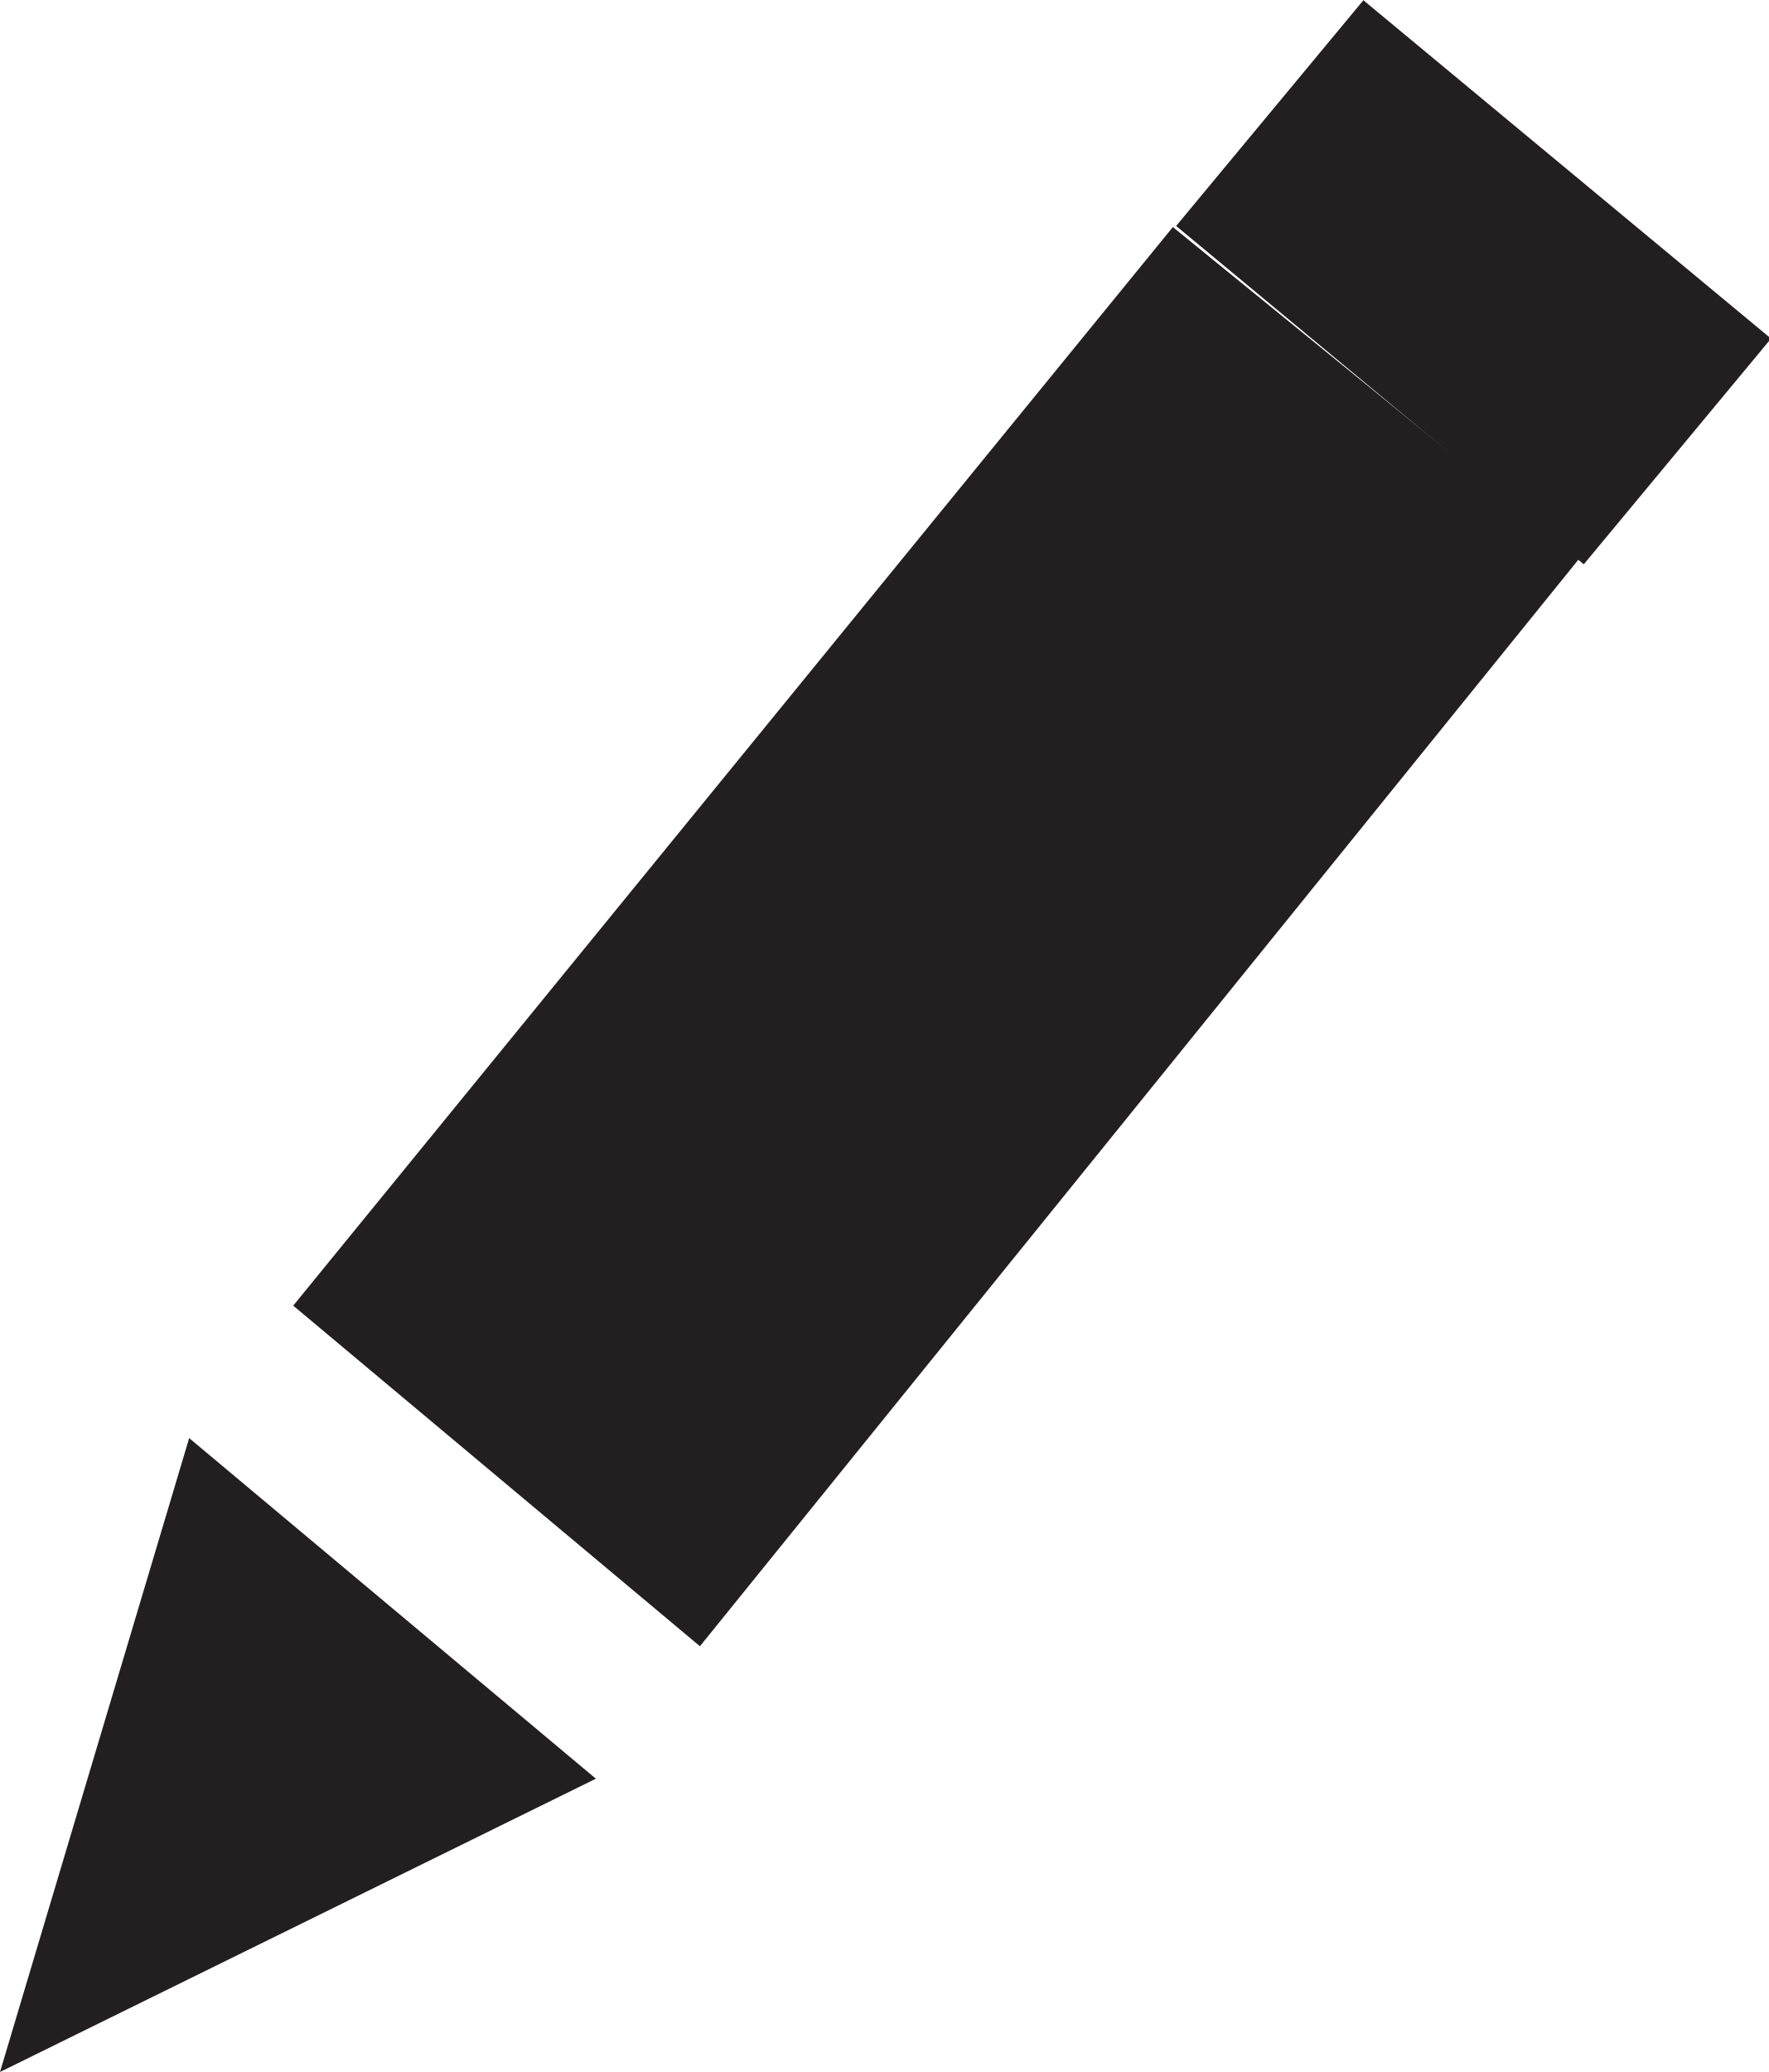
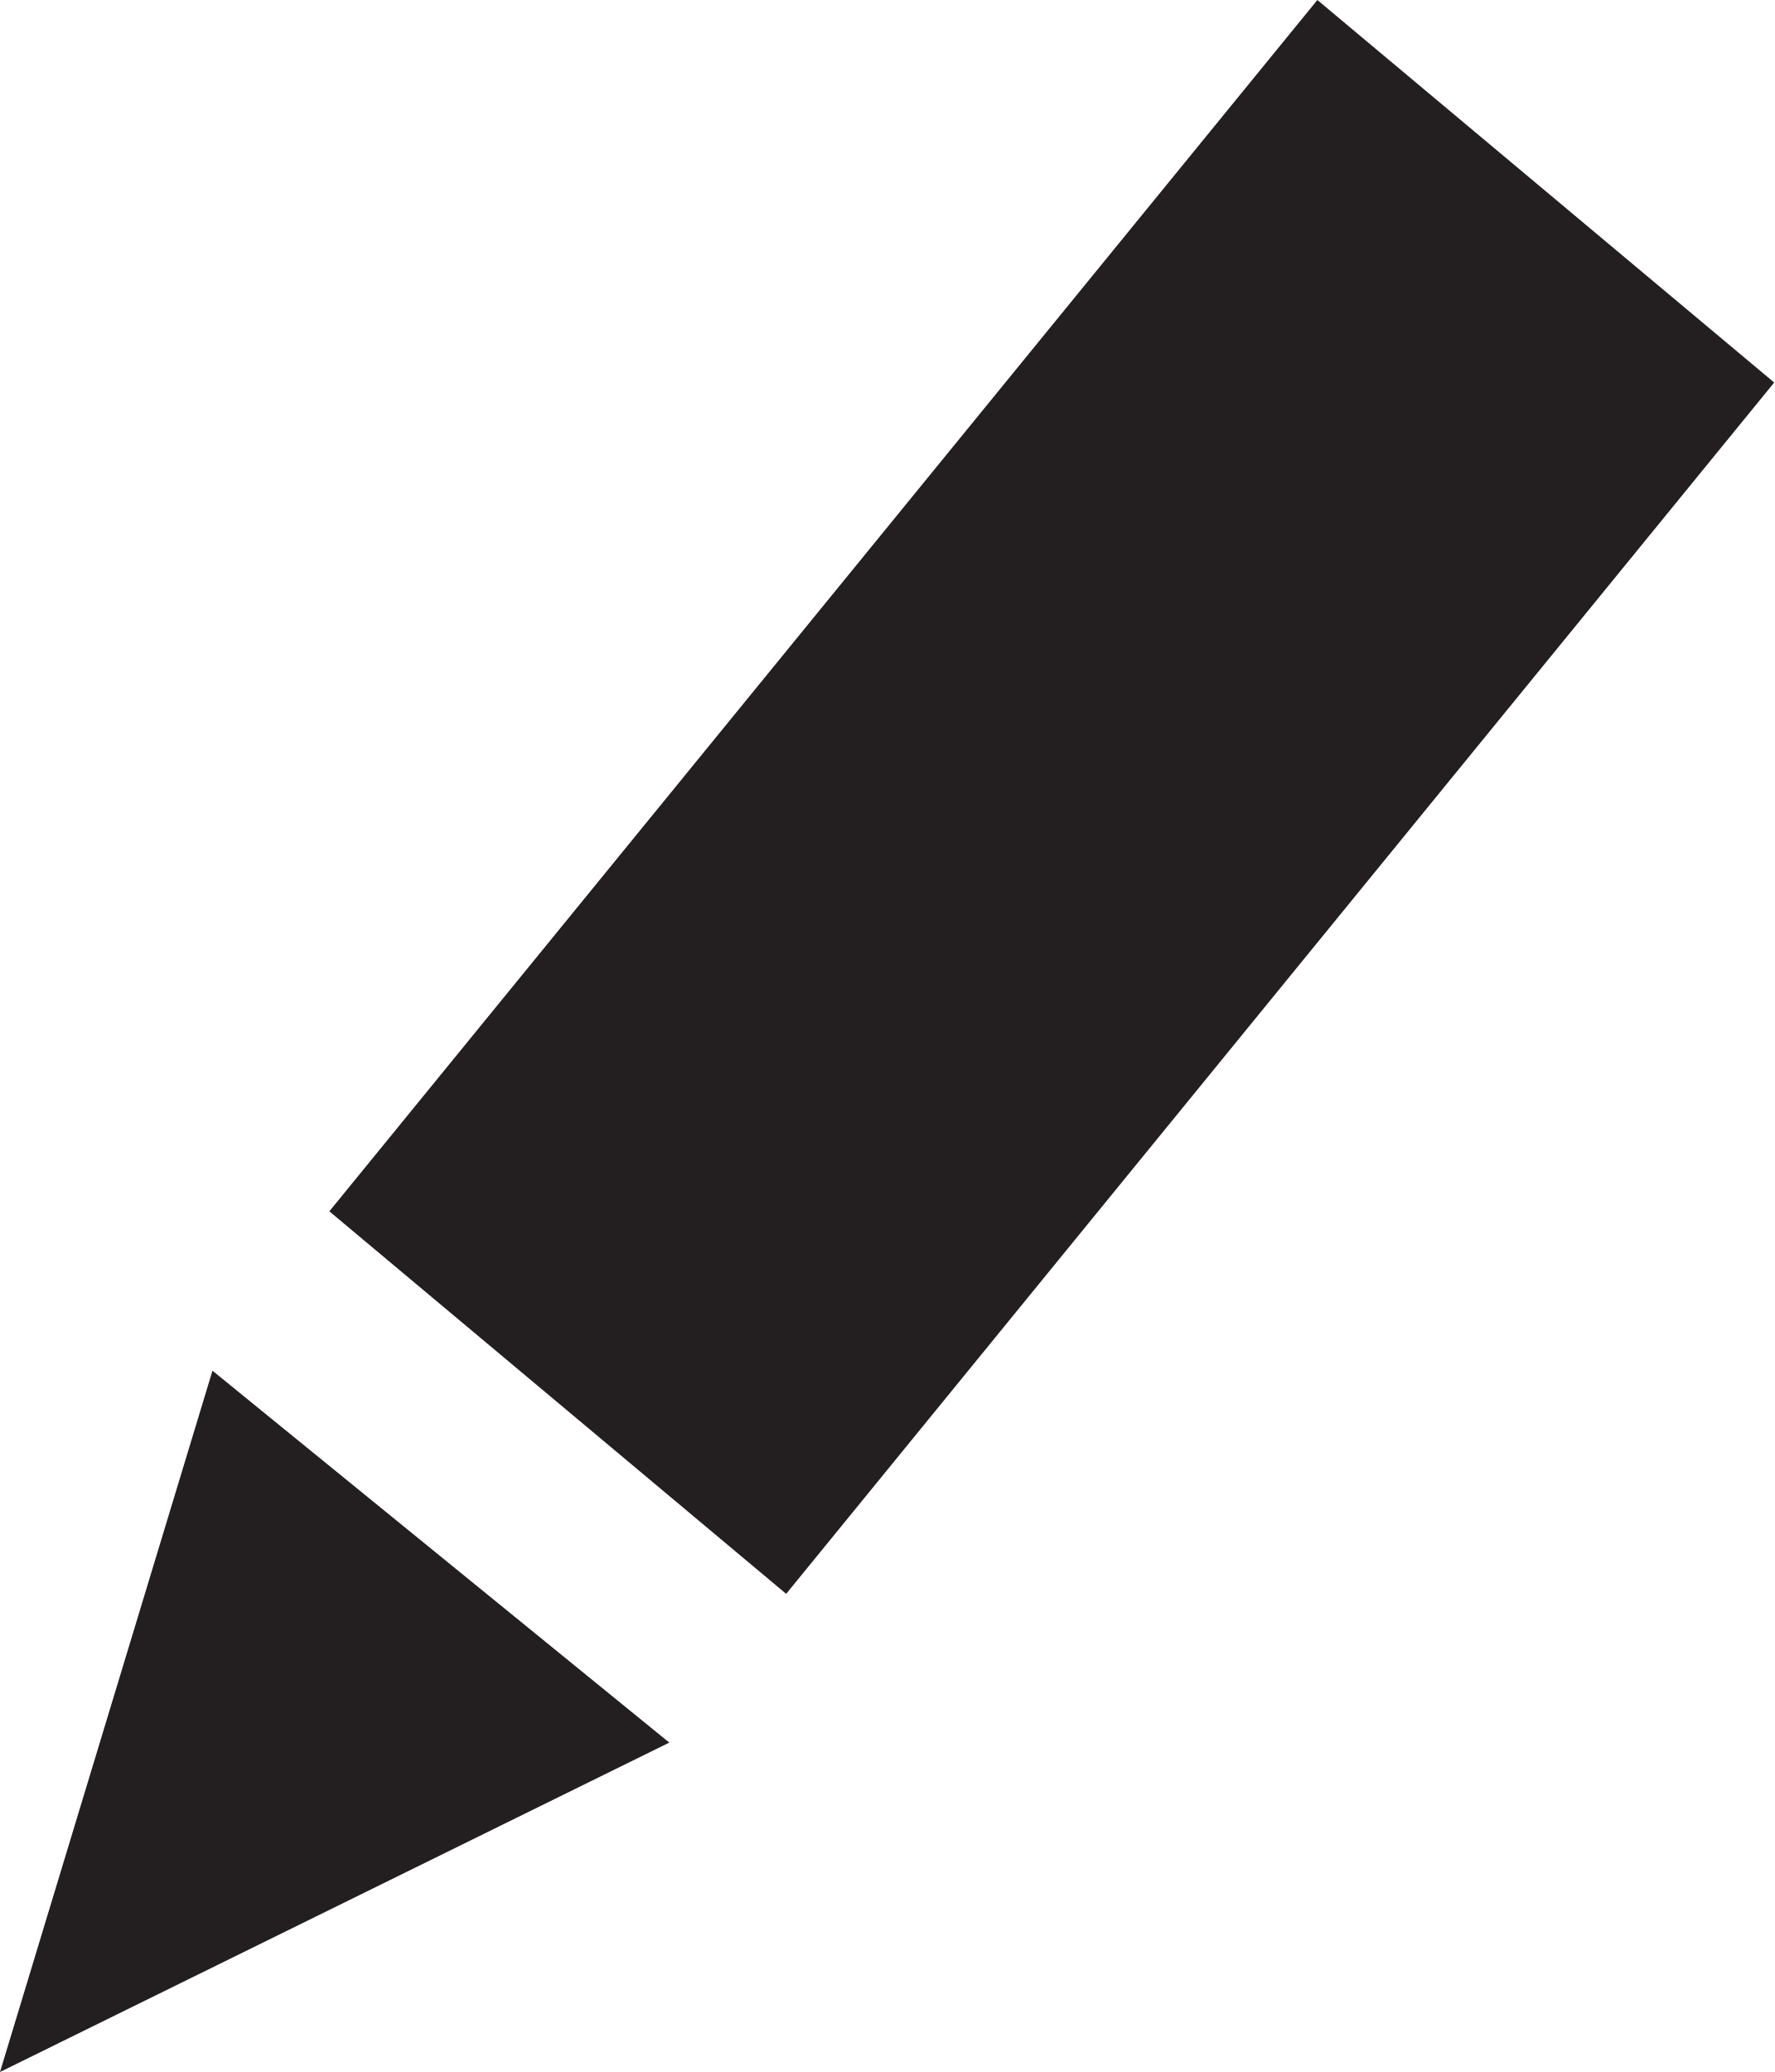
- <svg xmlns="http://www.w3.org/2000/svg" version="1.1" id="Layer_1" x="0px" y="0px" viewBox="0 0 18.7 21.9" enable-background="new 0 0 18.7 21.9" xml:space="preserve">
+ <svg xmlns="http://www.w3.org/2000/svg" version="1.1" id="Layer_1" x="0px" y="0px" viewBox="0 0 16.7 19.5" enable-background="new 0 0 16.7 19.5" xml:space="preserve">
  <g>
-     <polygon fill="#231F20" points="16.7,5.9 7.4,17.4 3.1,13.8 12.4,2.4  " />
-     <rect x="14" y="0.2" transform="matrix(0.6386 -0.7696 0.7696 0.6386 3.3403 13.035)" fill="#231F20" width="3.1" height="5.6" />
-     <polygon fill="#231F20" points="6.3,18.8 0,21.9 2,15.2  " />
+     <polygon fill="#231F20" points="16.7,3.6 7.4,15 3.1,11.4 12.4,0  " />
+     <polygon fill="#231F20" points="6.3,16.4 0,19.5 2,12.9  " />
  </g>
</svg>
